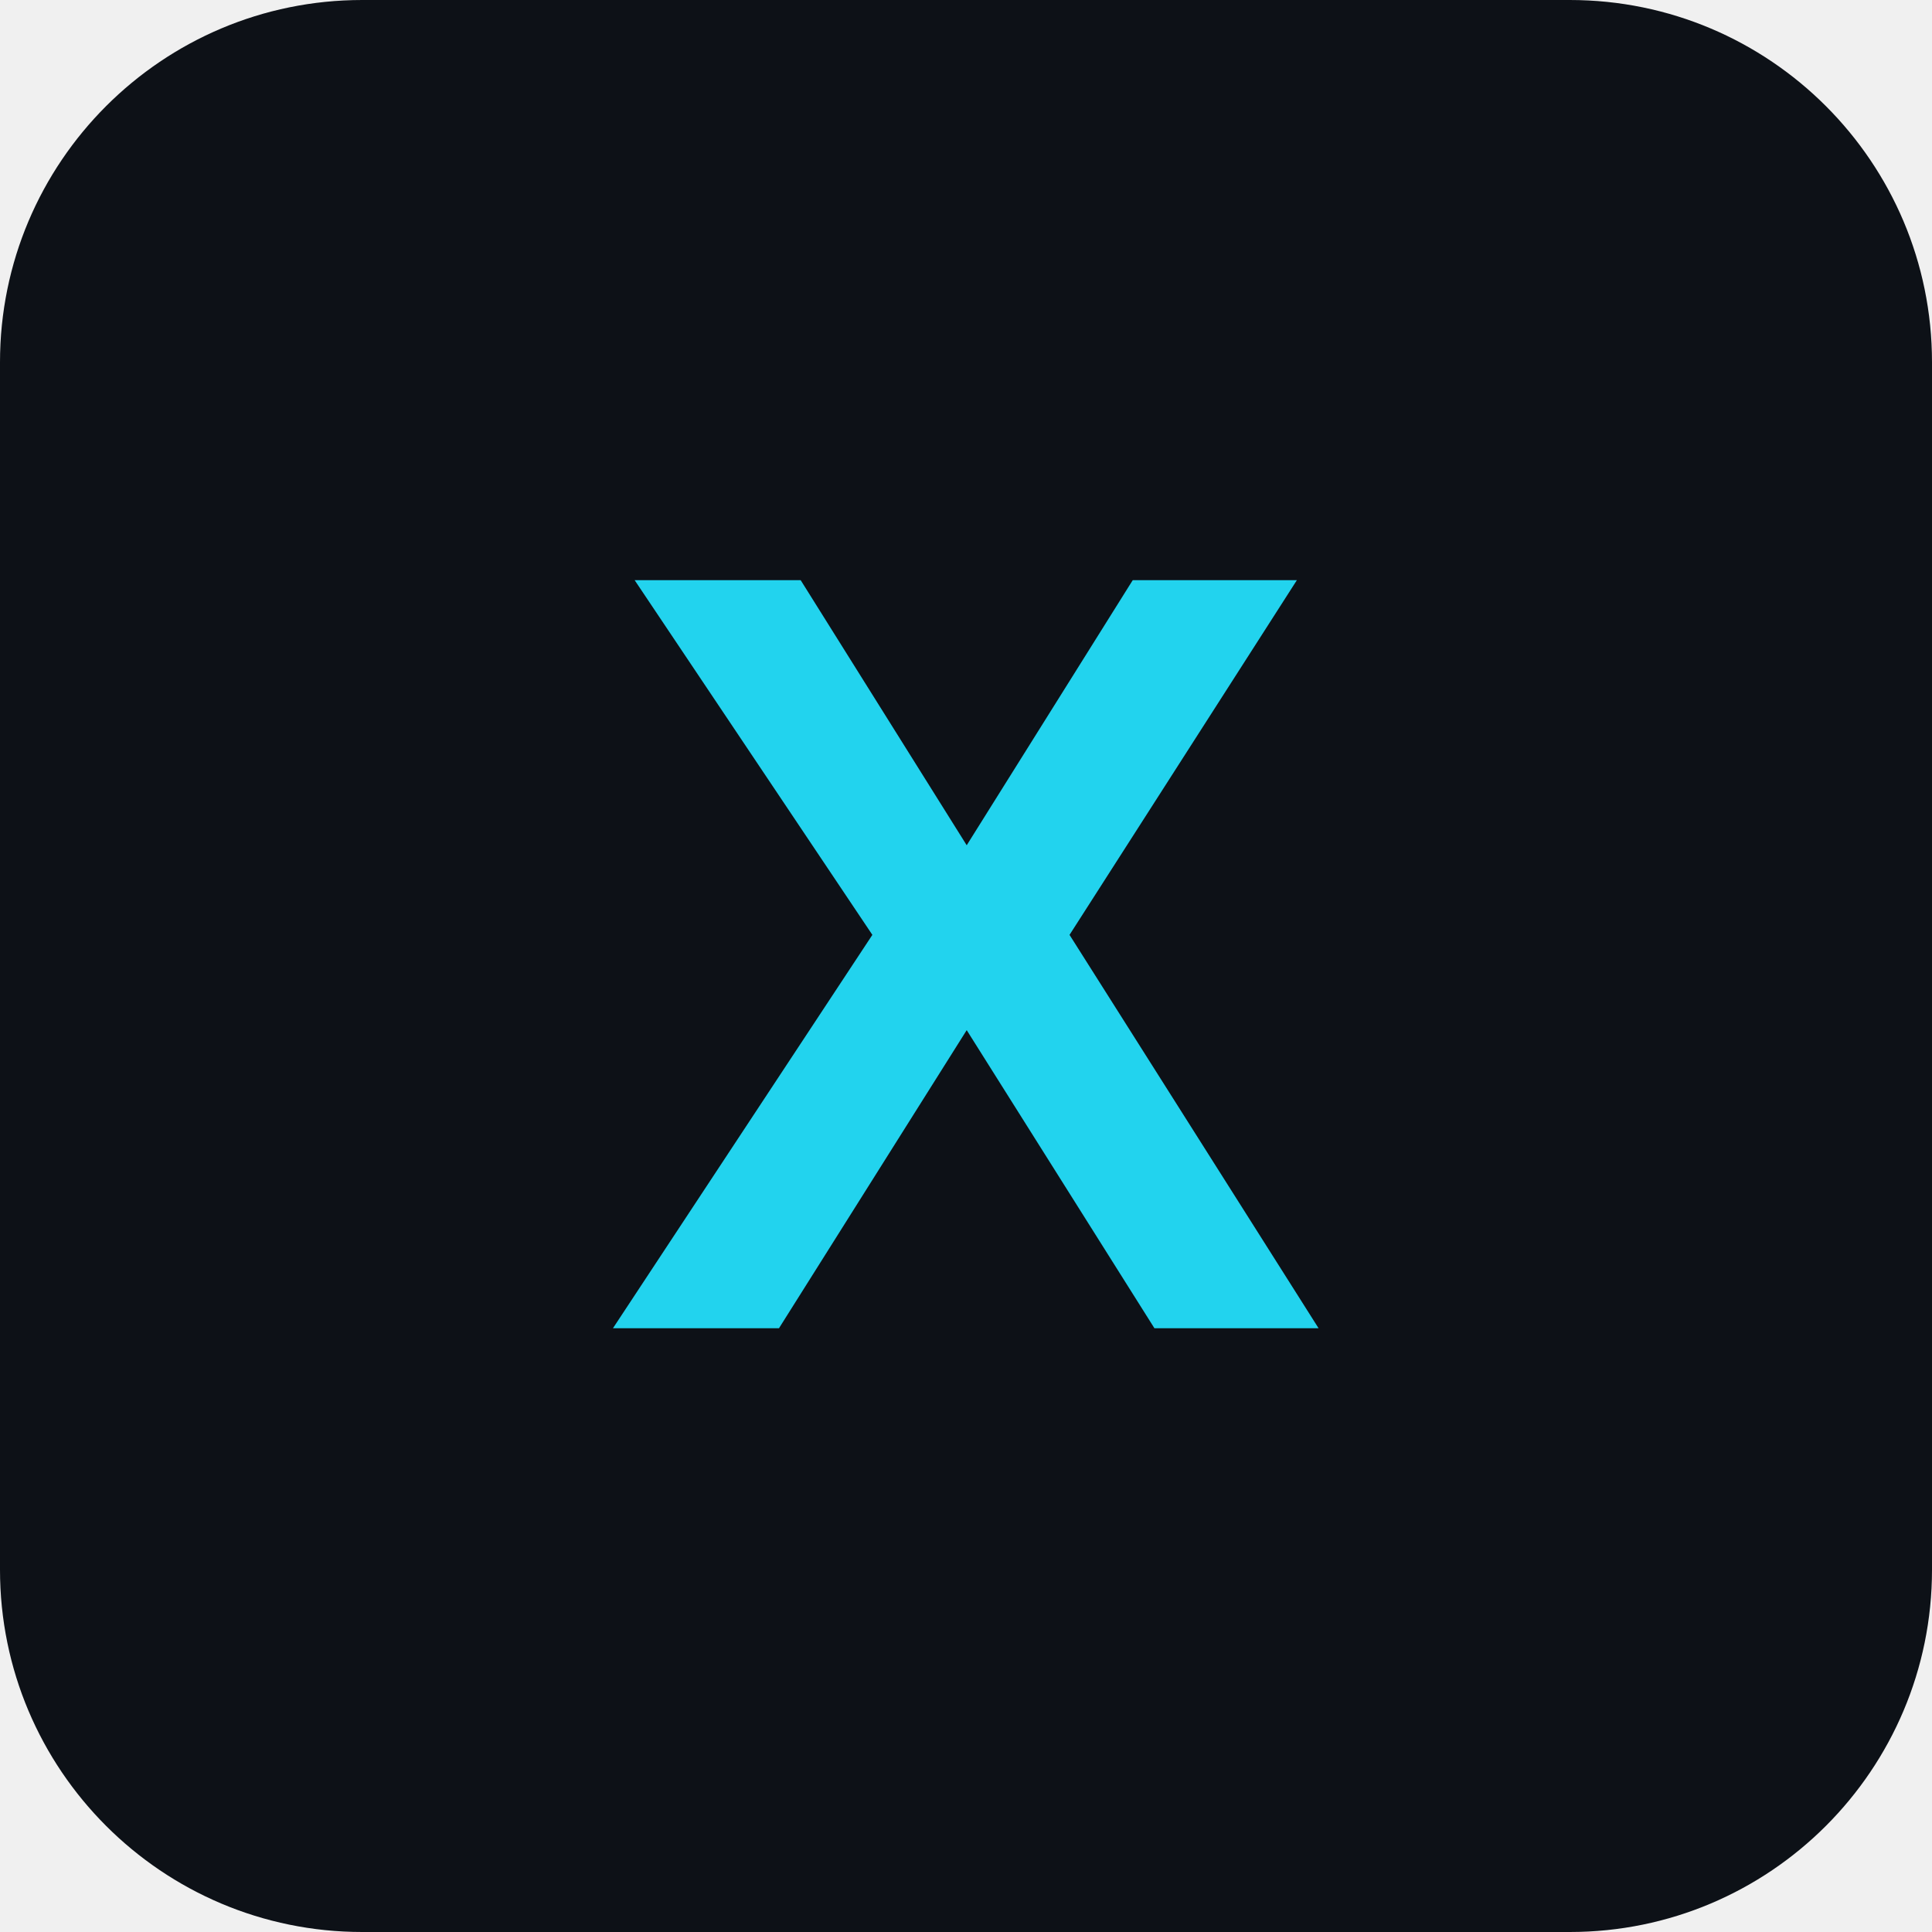
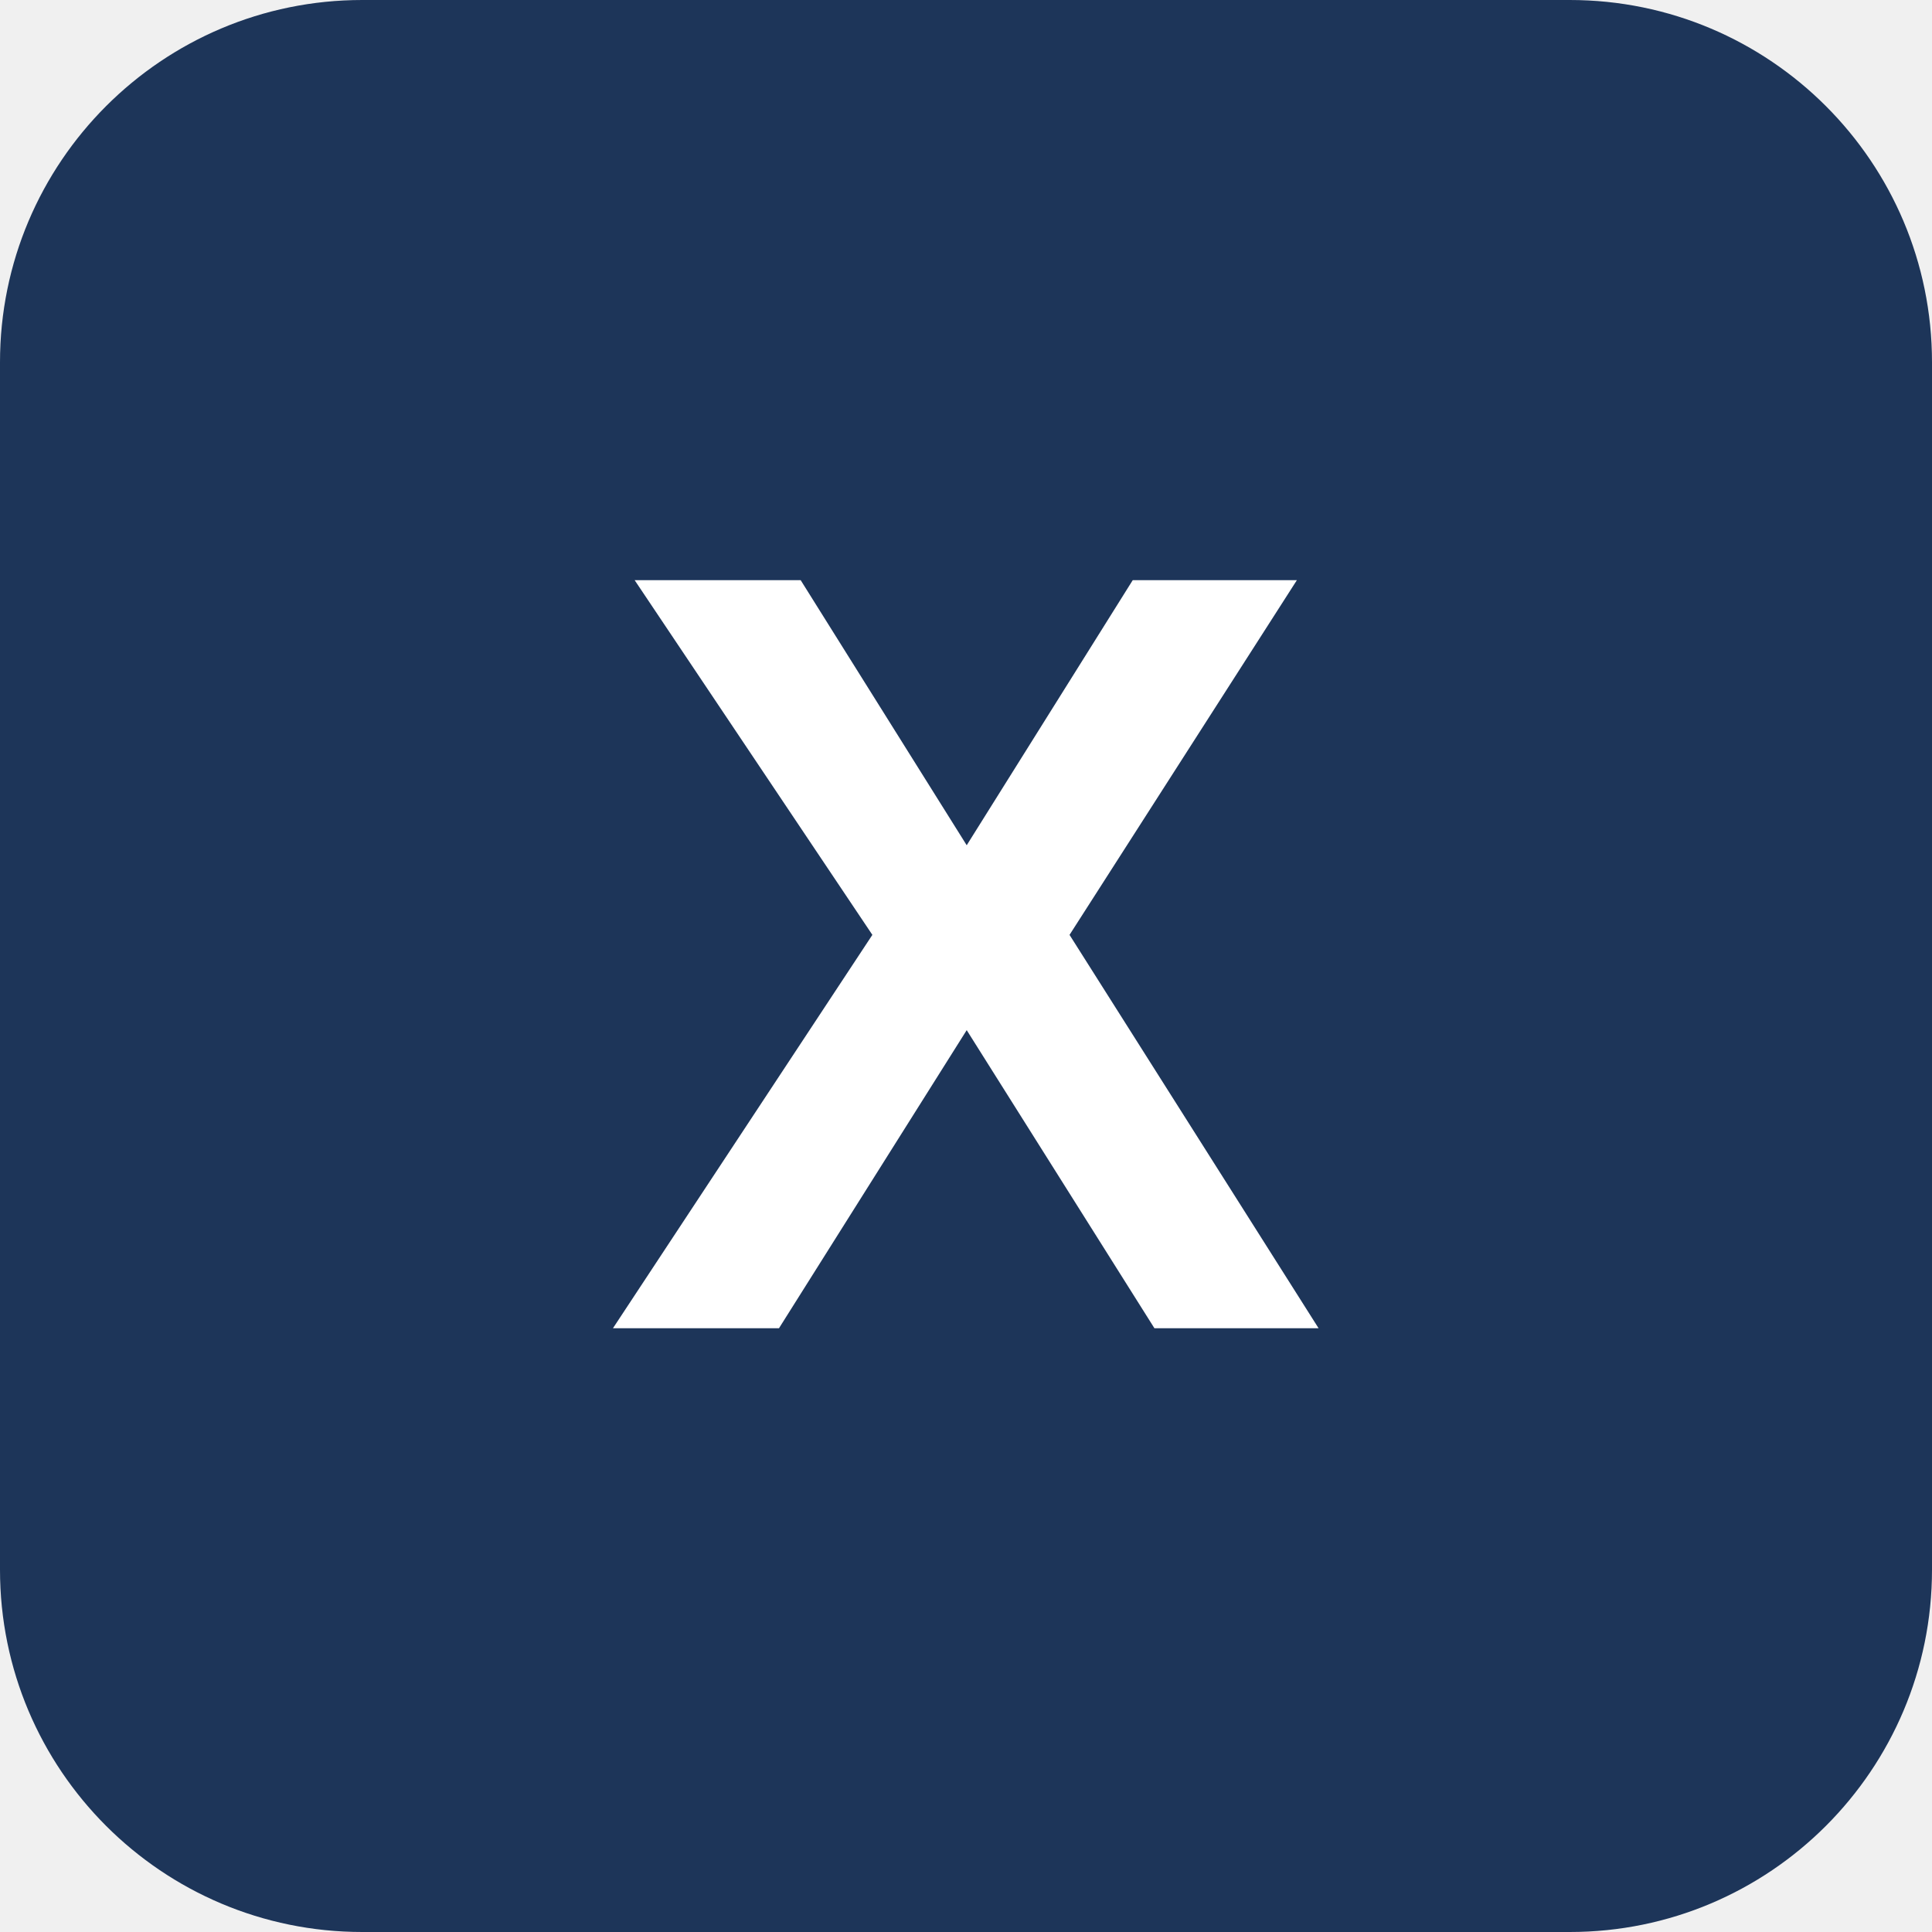
<svg xmlns="http://www.w3.org/2000/svg" viewBox="0 0 32 32">
-   <rect width="32" height="32" rx="6" fill="#0d1117" />
-   <text x="16" y="22" font-family="Arial, sans-serif" font-size="18" font-weight="700" fill="#22d3ee" text-anchor="middle">X</text>
+   <rect width="32" height="32" rx="6" fill="#1d3559" />
+   <text x="16" y="22" font-family="Arial, sans-serif" font-size="18" font-weight="700" fill="#ffffff" text-anchor="middle">X</text>
</svg>
